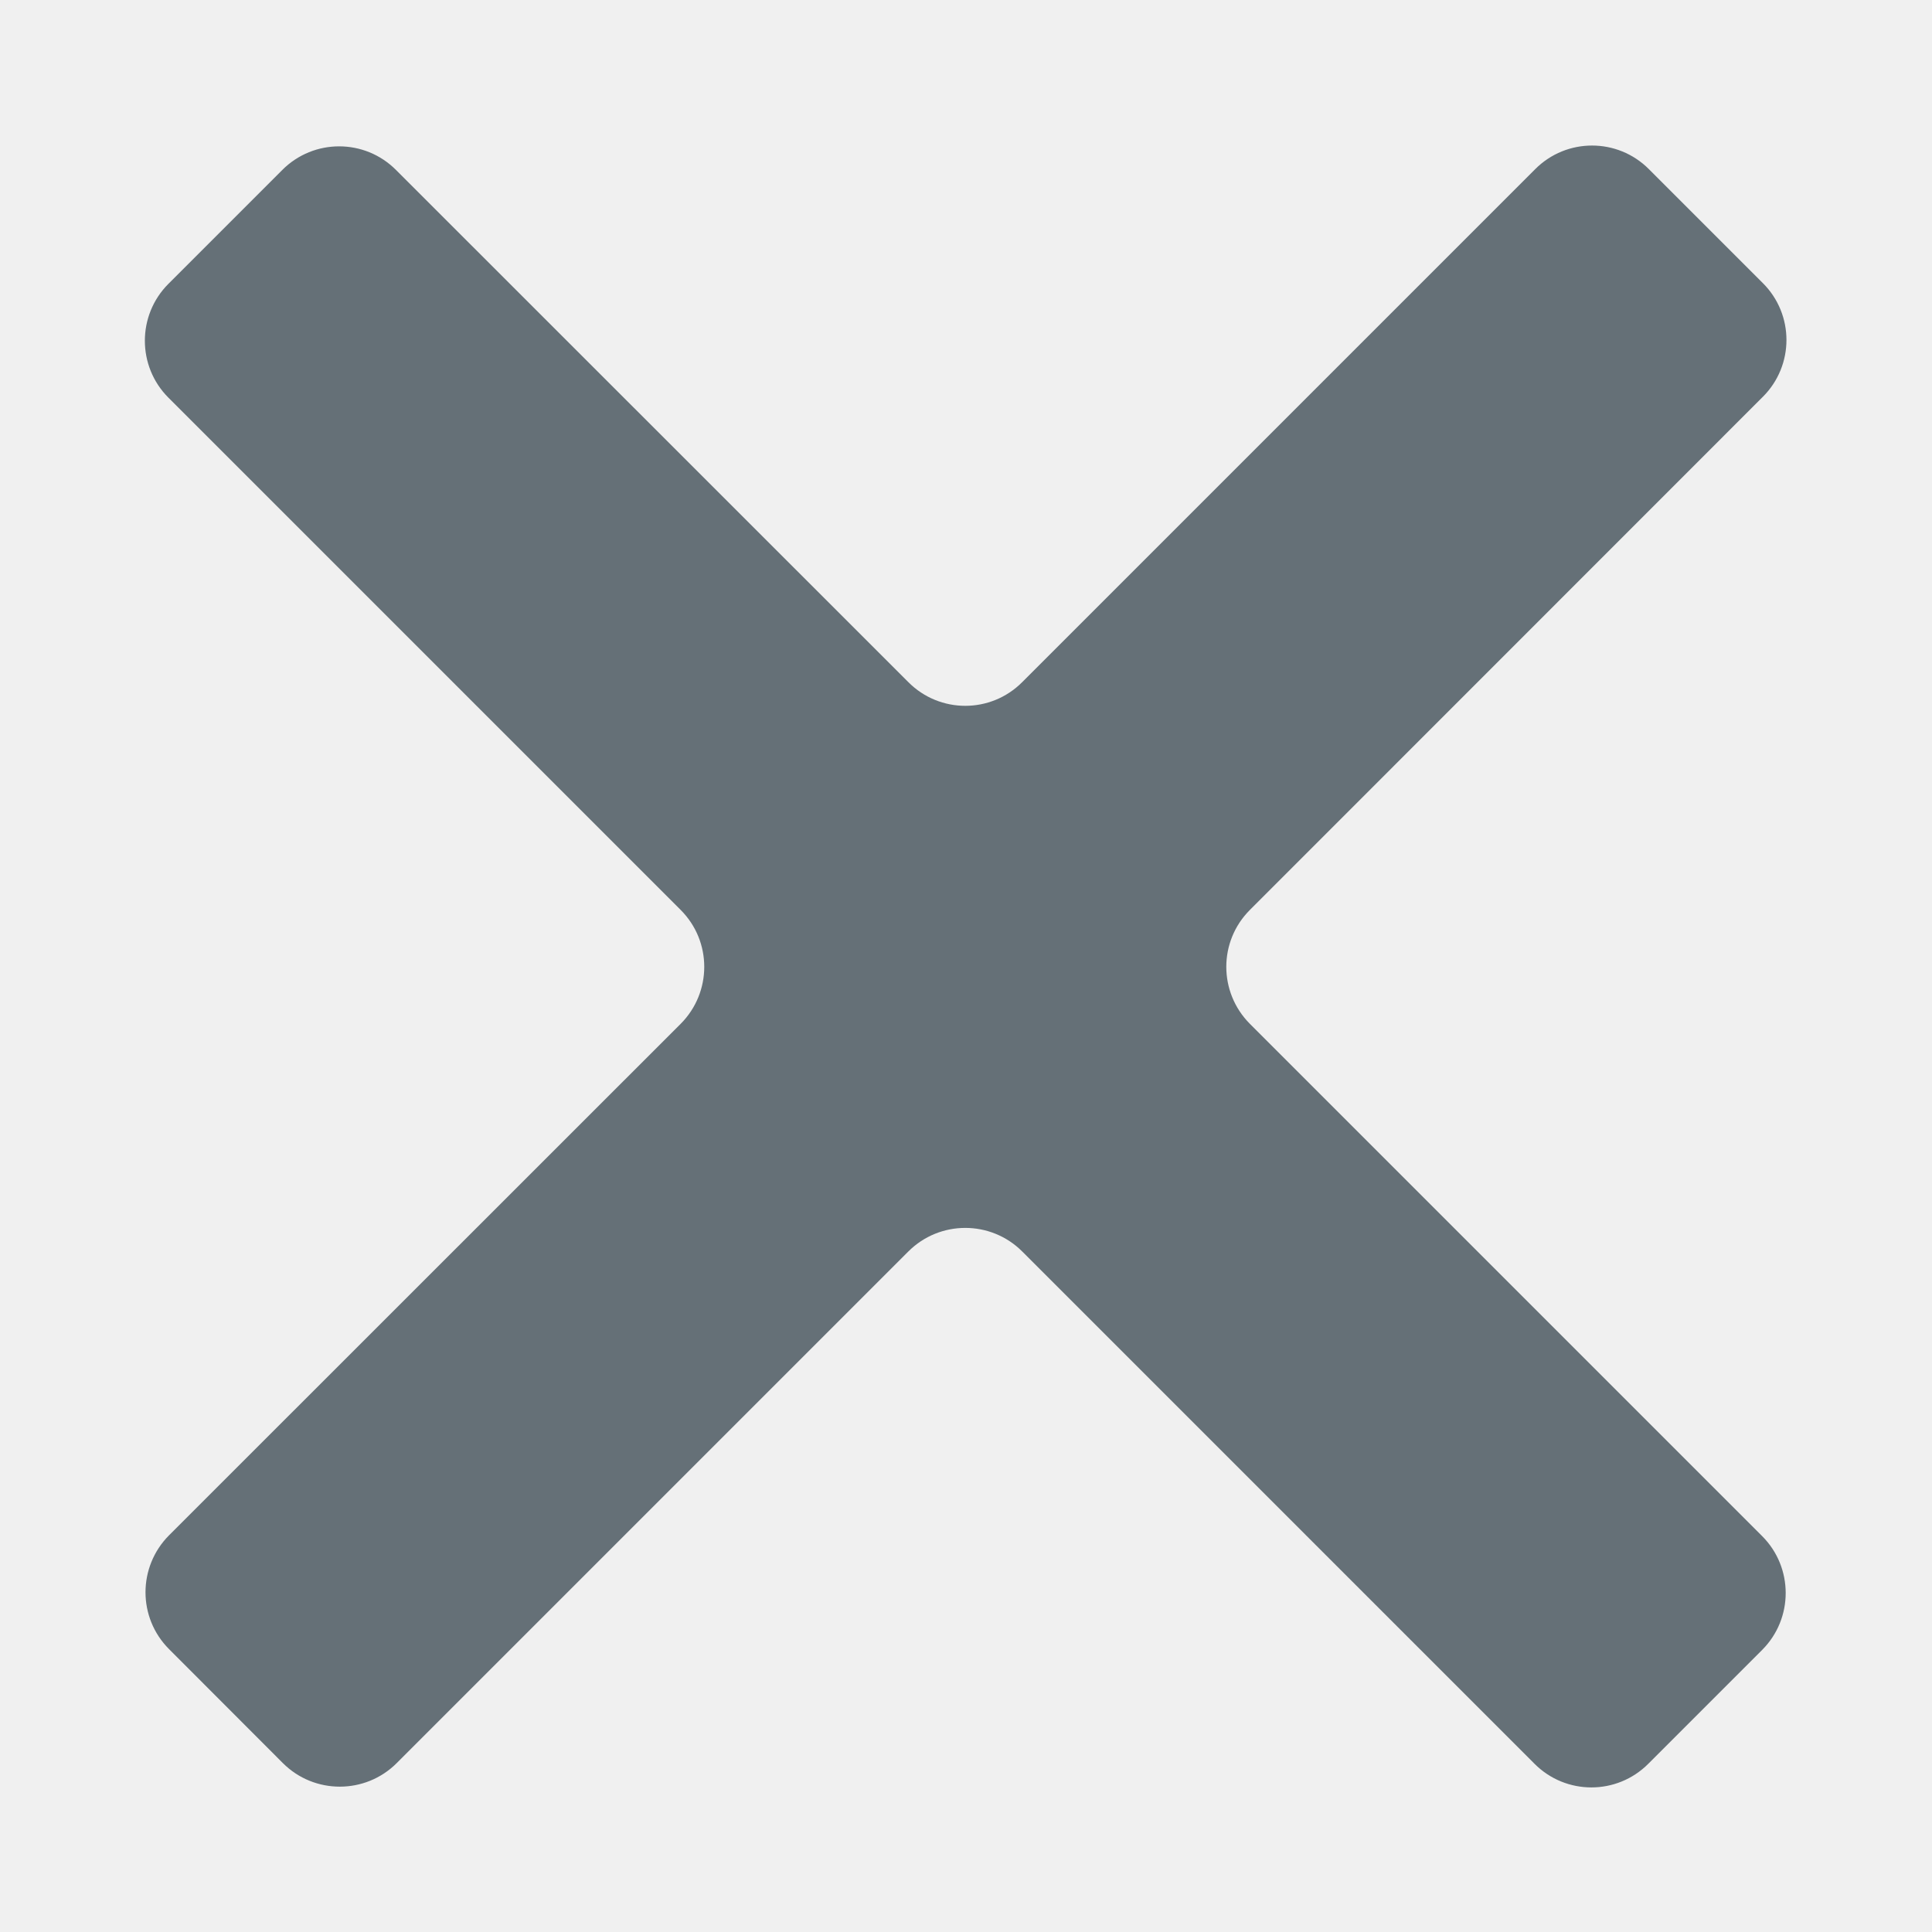
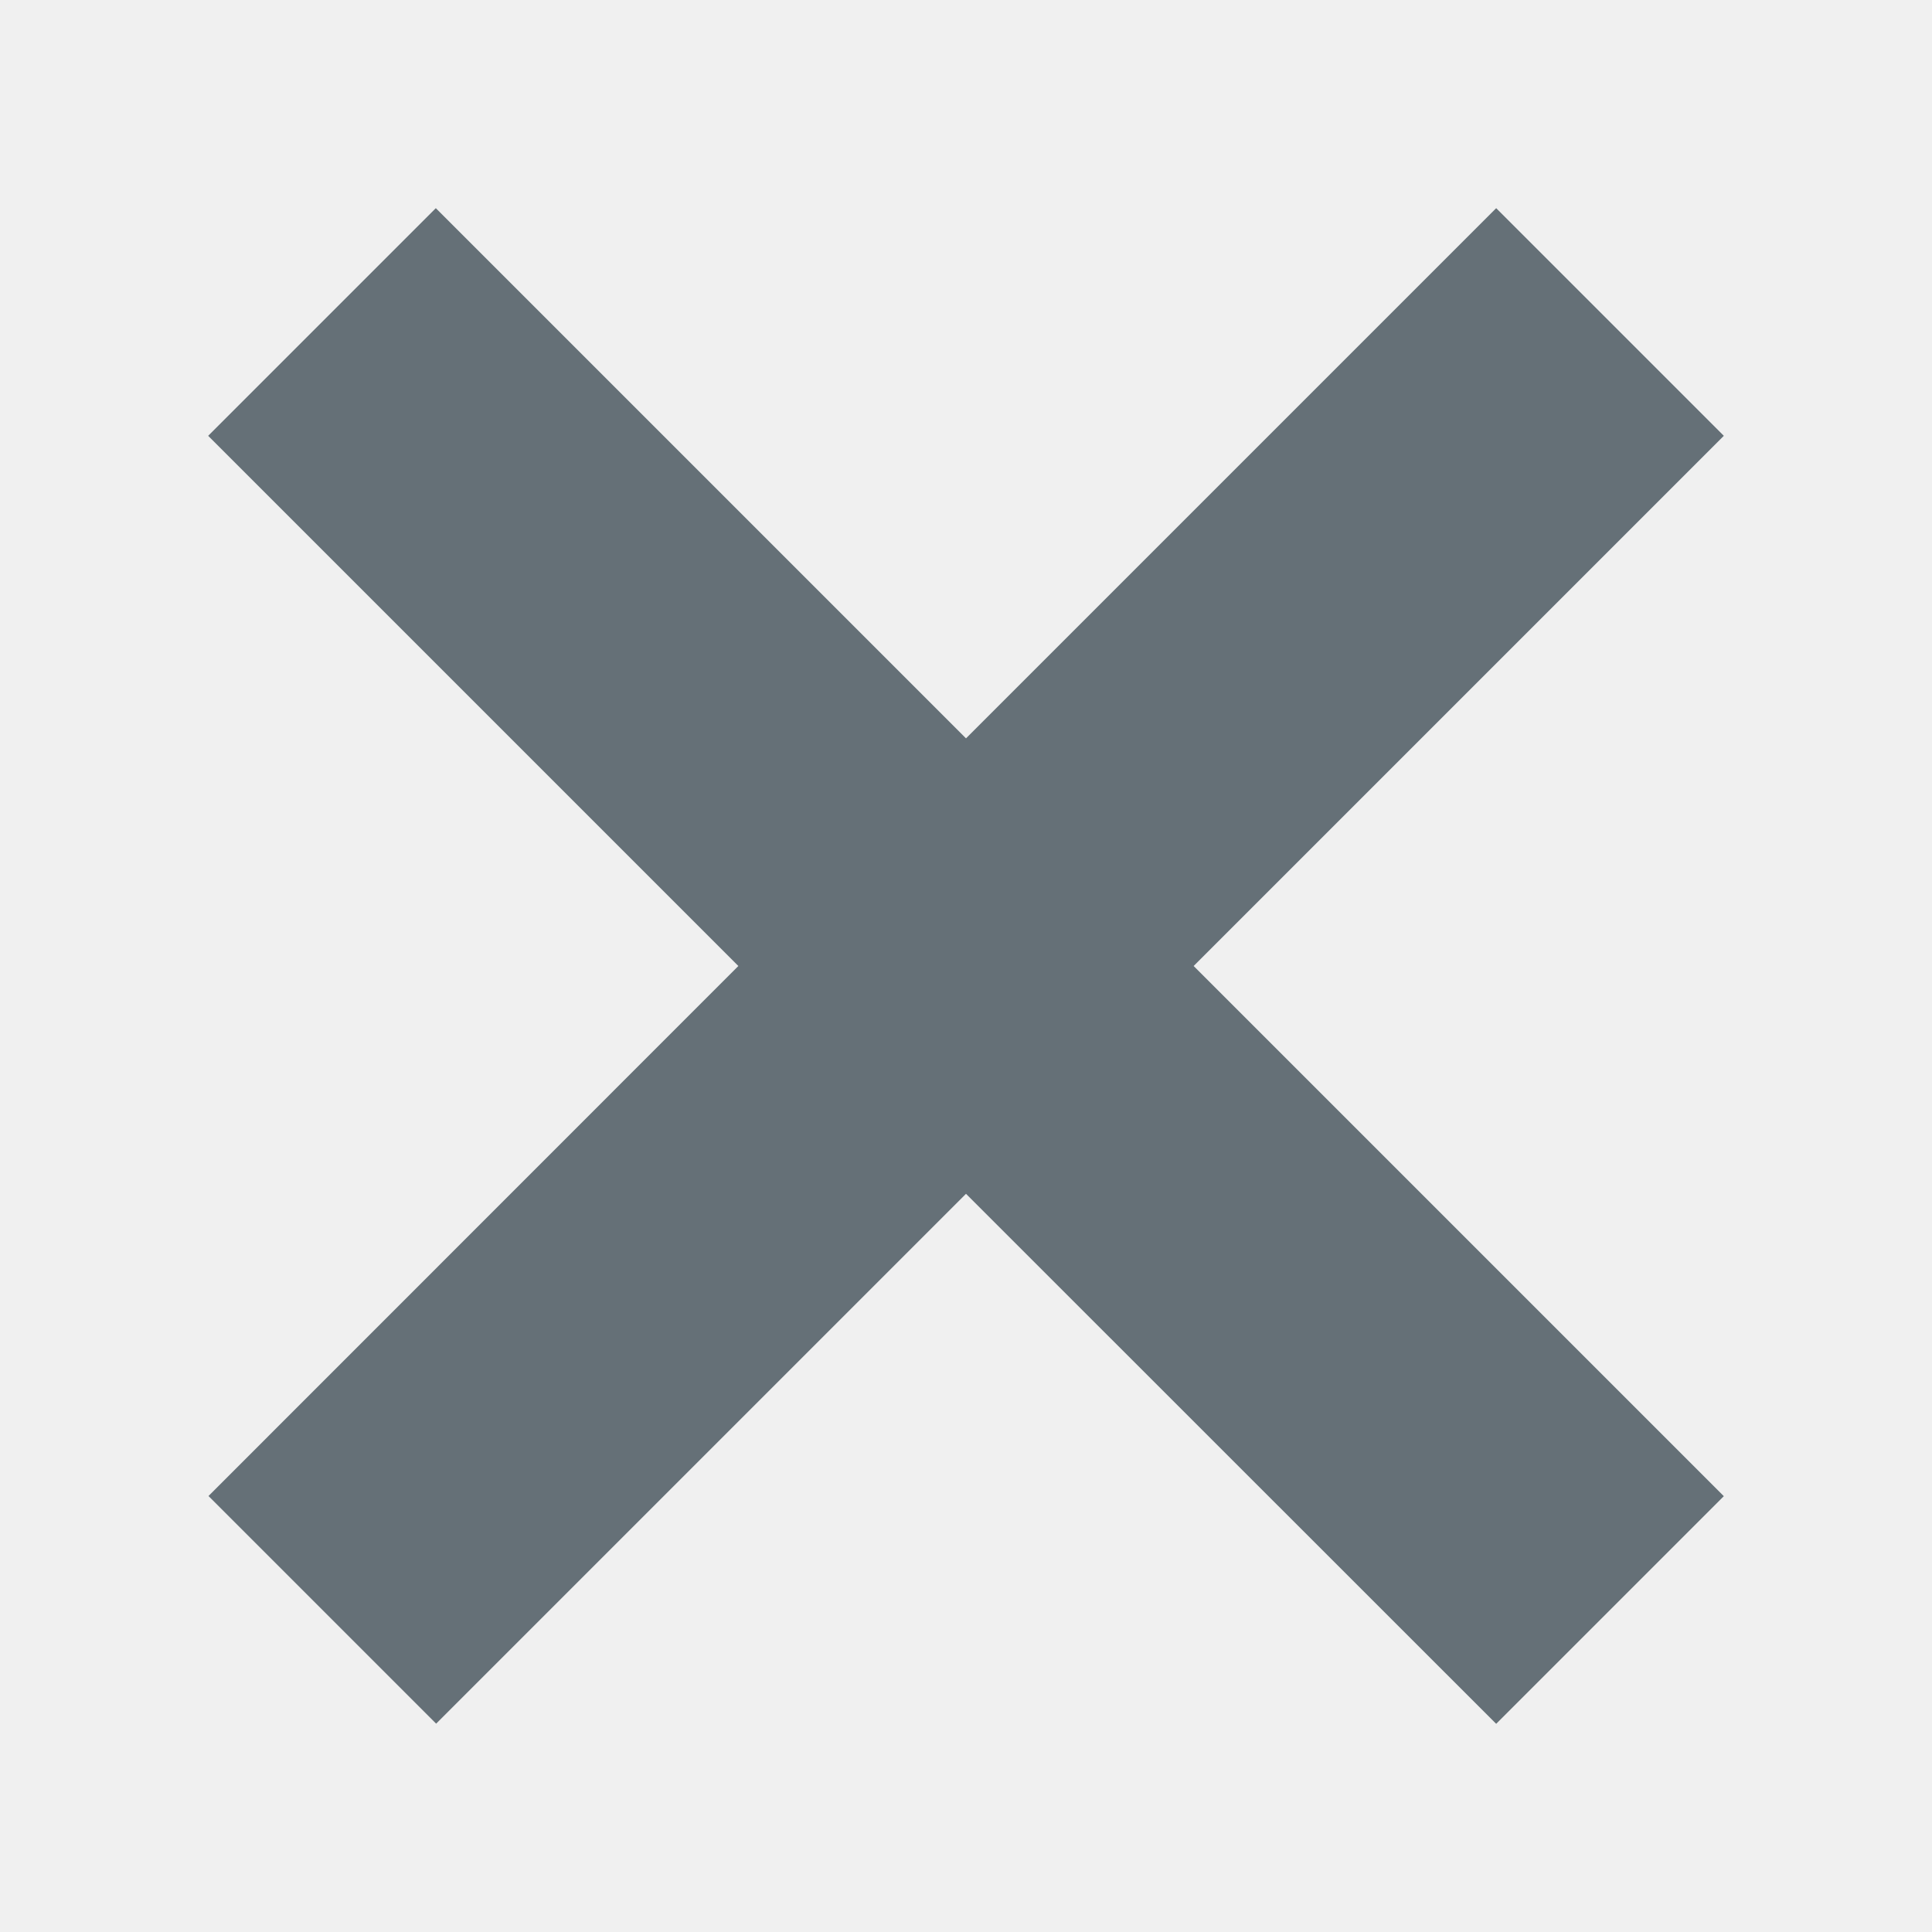
<svg xmlns="http://www.w3.org/2000/svg" width="12" height="12" viewBox="0 0 12 12" fill="none">
-   <path fill-rule="evenodd" clip-rule="evenodd" d="M7.763 6.359C7.568 6.163 7.568 5.847 7.763 5.652L10.949 2.465C11.145 2.27 11.145 1.953 10.949 1.758L10.242 1.051C10.047 0.855 9.73 0.855 9.535 1.051L6.349 4.237C6.154 4.433 5.837 4.433 5.642 4.237L2.46 1.056C2.265 0.86 1.948 0.86 1.753 1.056L1.046 1.763C0.851 1.958 0.851 2.275 1.046 2.47L4.228 5.652C4.423 5.847 4.423 6.163 4.228 6.359L1.05 9.536C0.855 9.732 0.855 10.048 1.05 10.243L1.757 10.951C1.952 11.146 2.269 11.146 2.464 10.951L5.642 7.773C5.837 7.578 6.154 7.578 6.349 7.773L9.531 10.955C9.726 11.151 10.043 11.151 10.238 10.955L10.945 10.248C11.14 10.053 11.14 9.736 10.945 9.541L7.763 6.359Z" fill="#657077" />
+   <g clip-path="url(#clip0_460_7612)">
+     <path fill-rule="evenodd" clip-rule="evenodd" d="M7.414 6L10.707 9.293L9.293 10.707L6 7.415L2.709 10.706L1.295 9.292L4.586 6L1.293 2.707L2.707 1.293L6 4.586L9.293 1.293L10.707 2.707L7.414 6Z" fill="#657077" />
+   </g>
+   <defs>
+     <clipPath id="clip0_460_7612">
+       <rect width="12" height="12" fill="white" />
+     </clipPath>
+   </defs>
</svg>
